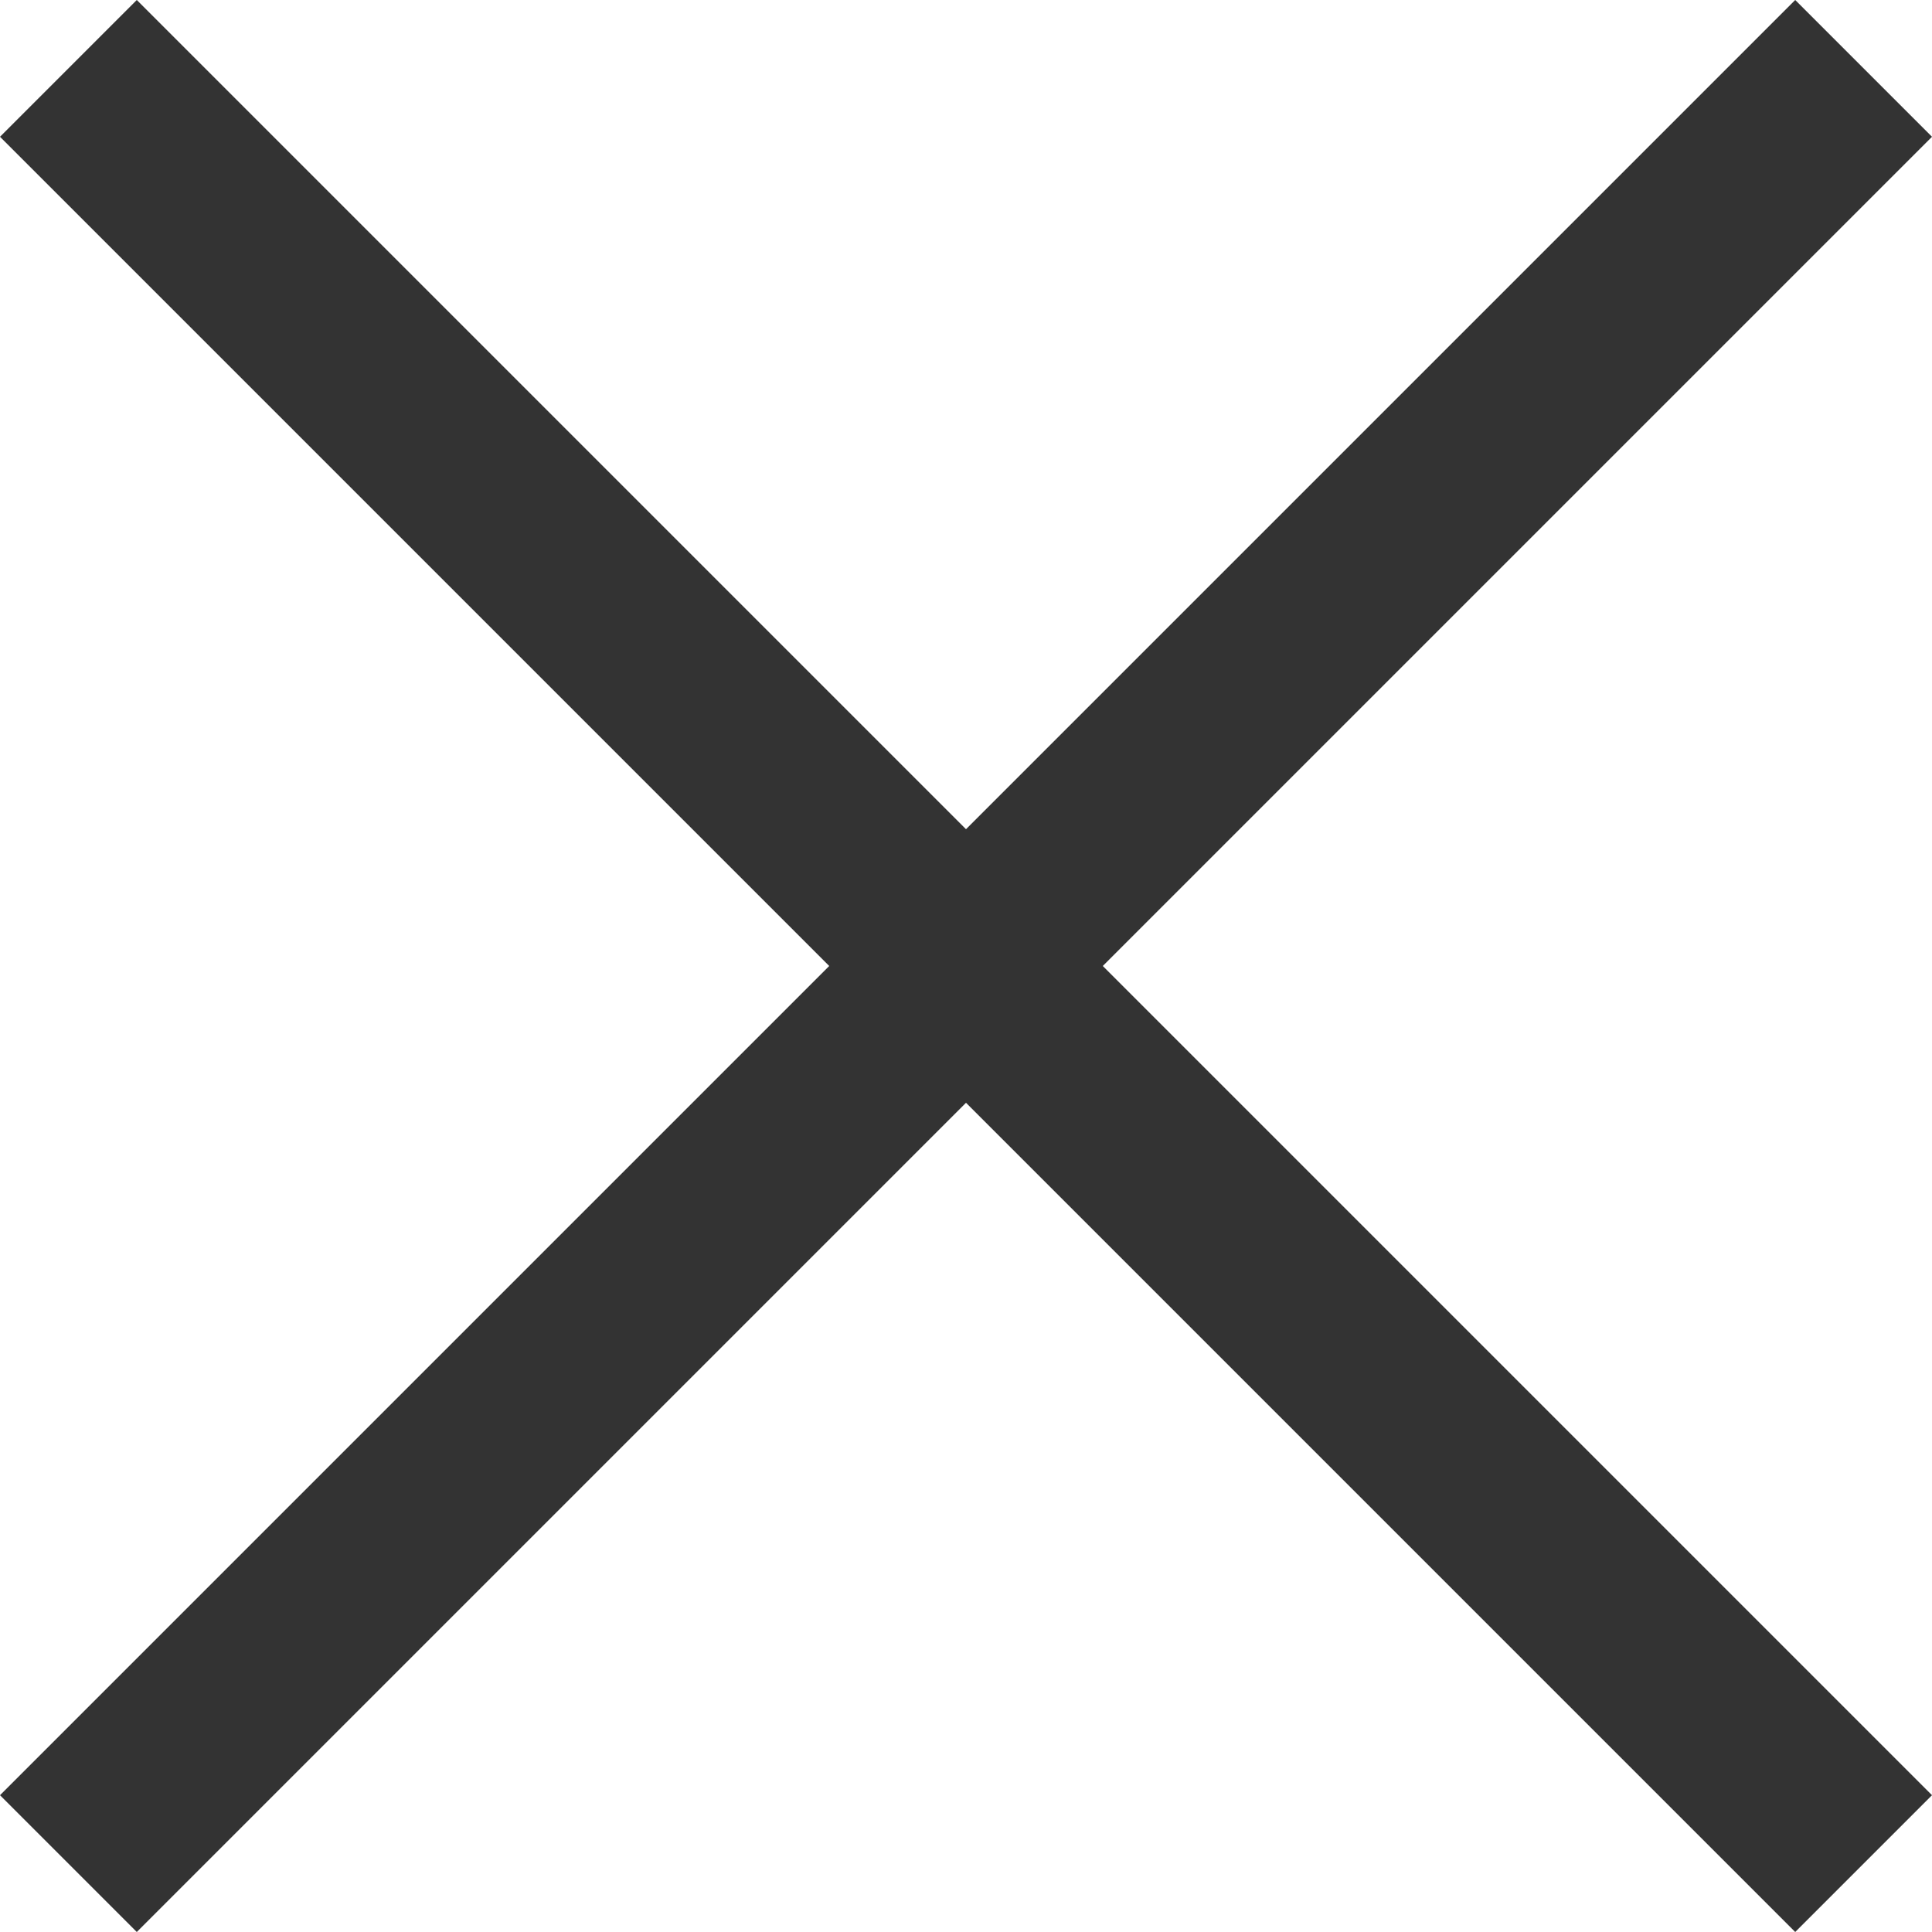
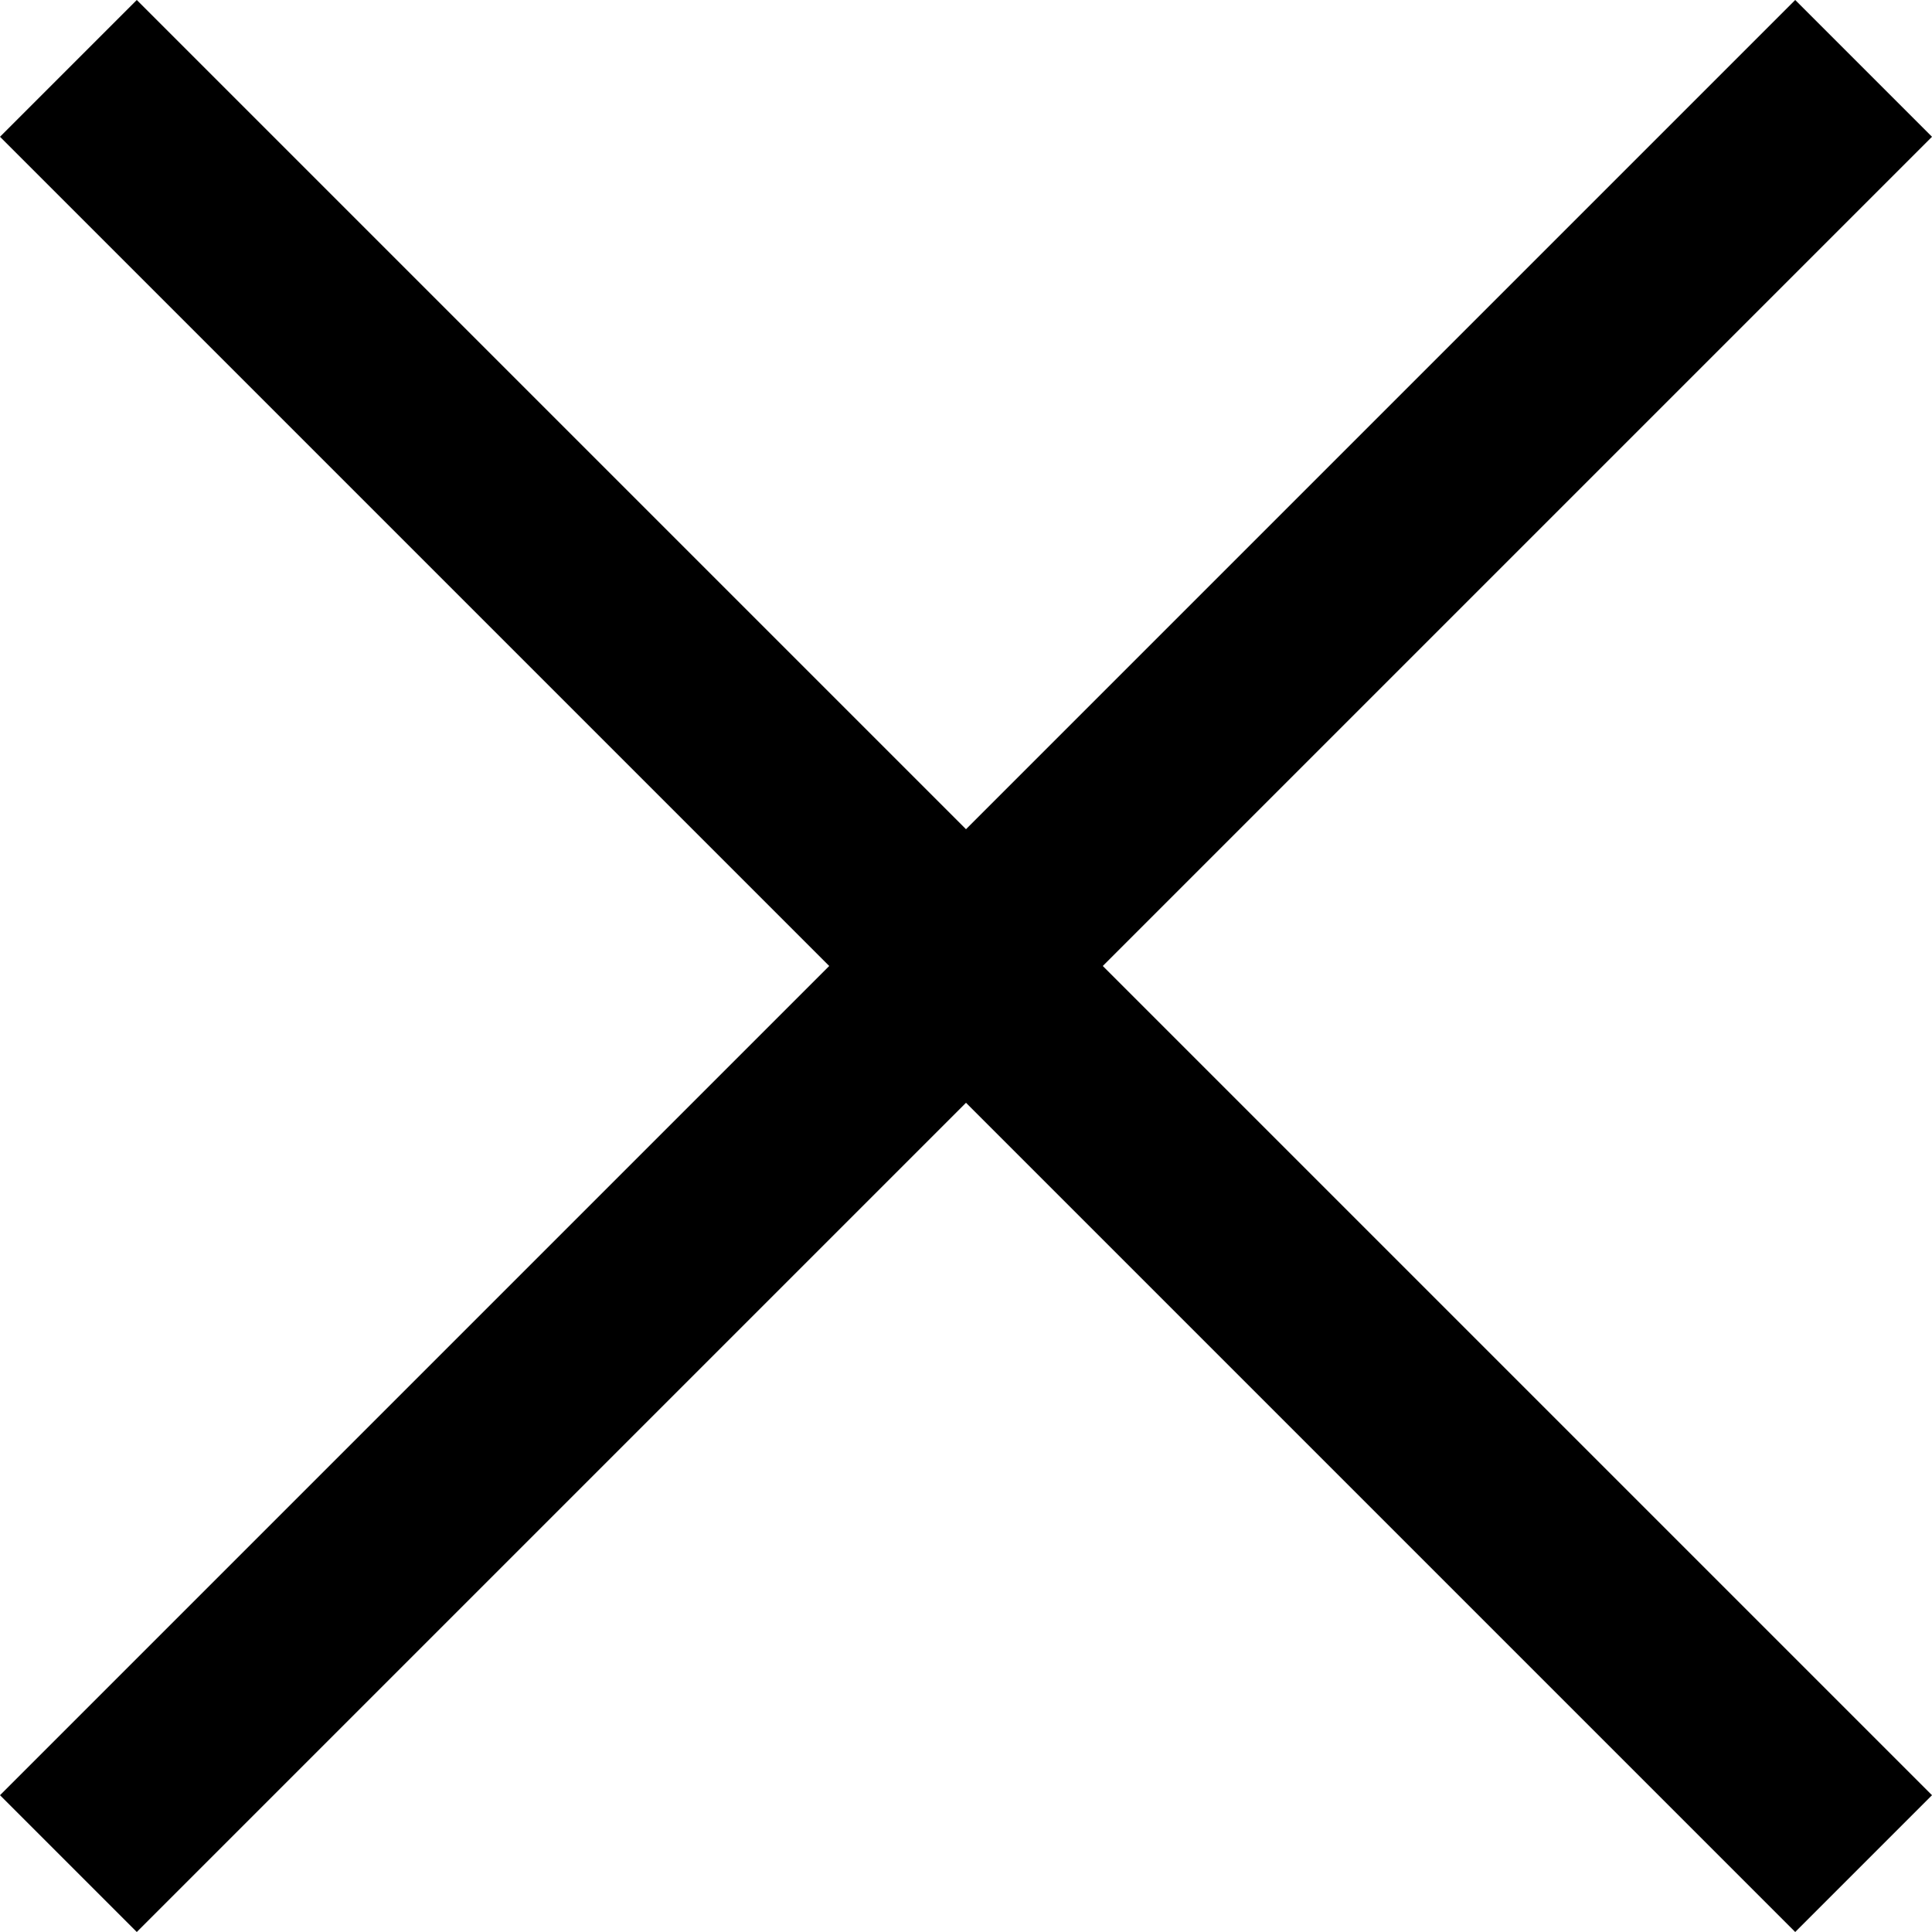
- <svg xmlns="http://www.w3.org/2000/svg" viewBox="0 0 2048 2048" width="16" height="16">
-   <path d="M1169 1024l879 879-145 145-879-879-879 879L0 1903l879-879L0 145 145 0l879 879L1903 0l145 145-879 879z" fill="#333333" />
+ <svg xmlns="http://www.w3.org/2000/svg" viewBox="0 0 2048 2048" width="10" height="10">
+   <path d="M1169 1024l879 879-145 145-879-879-879 879L0 1903l879-879L0 145 145 0l879 879L1903 0l145 145-879 879z" fill="#000000" />
</svg>
